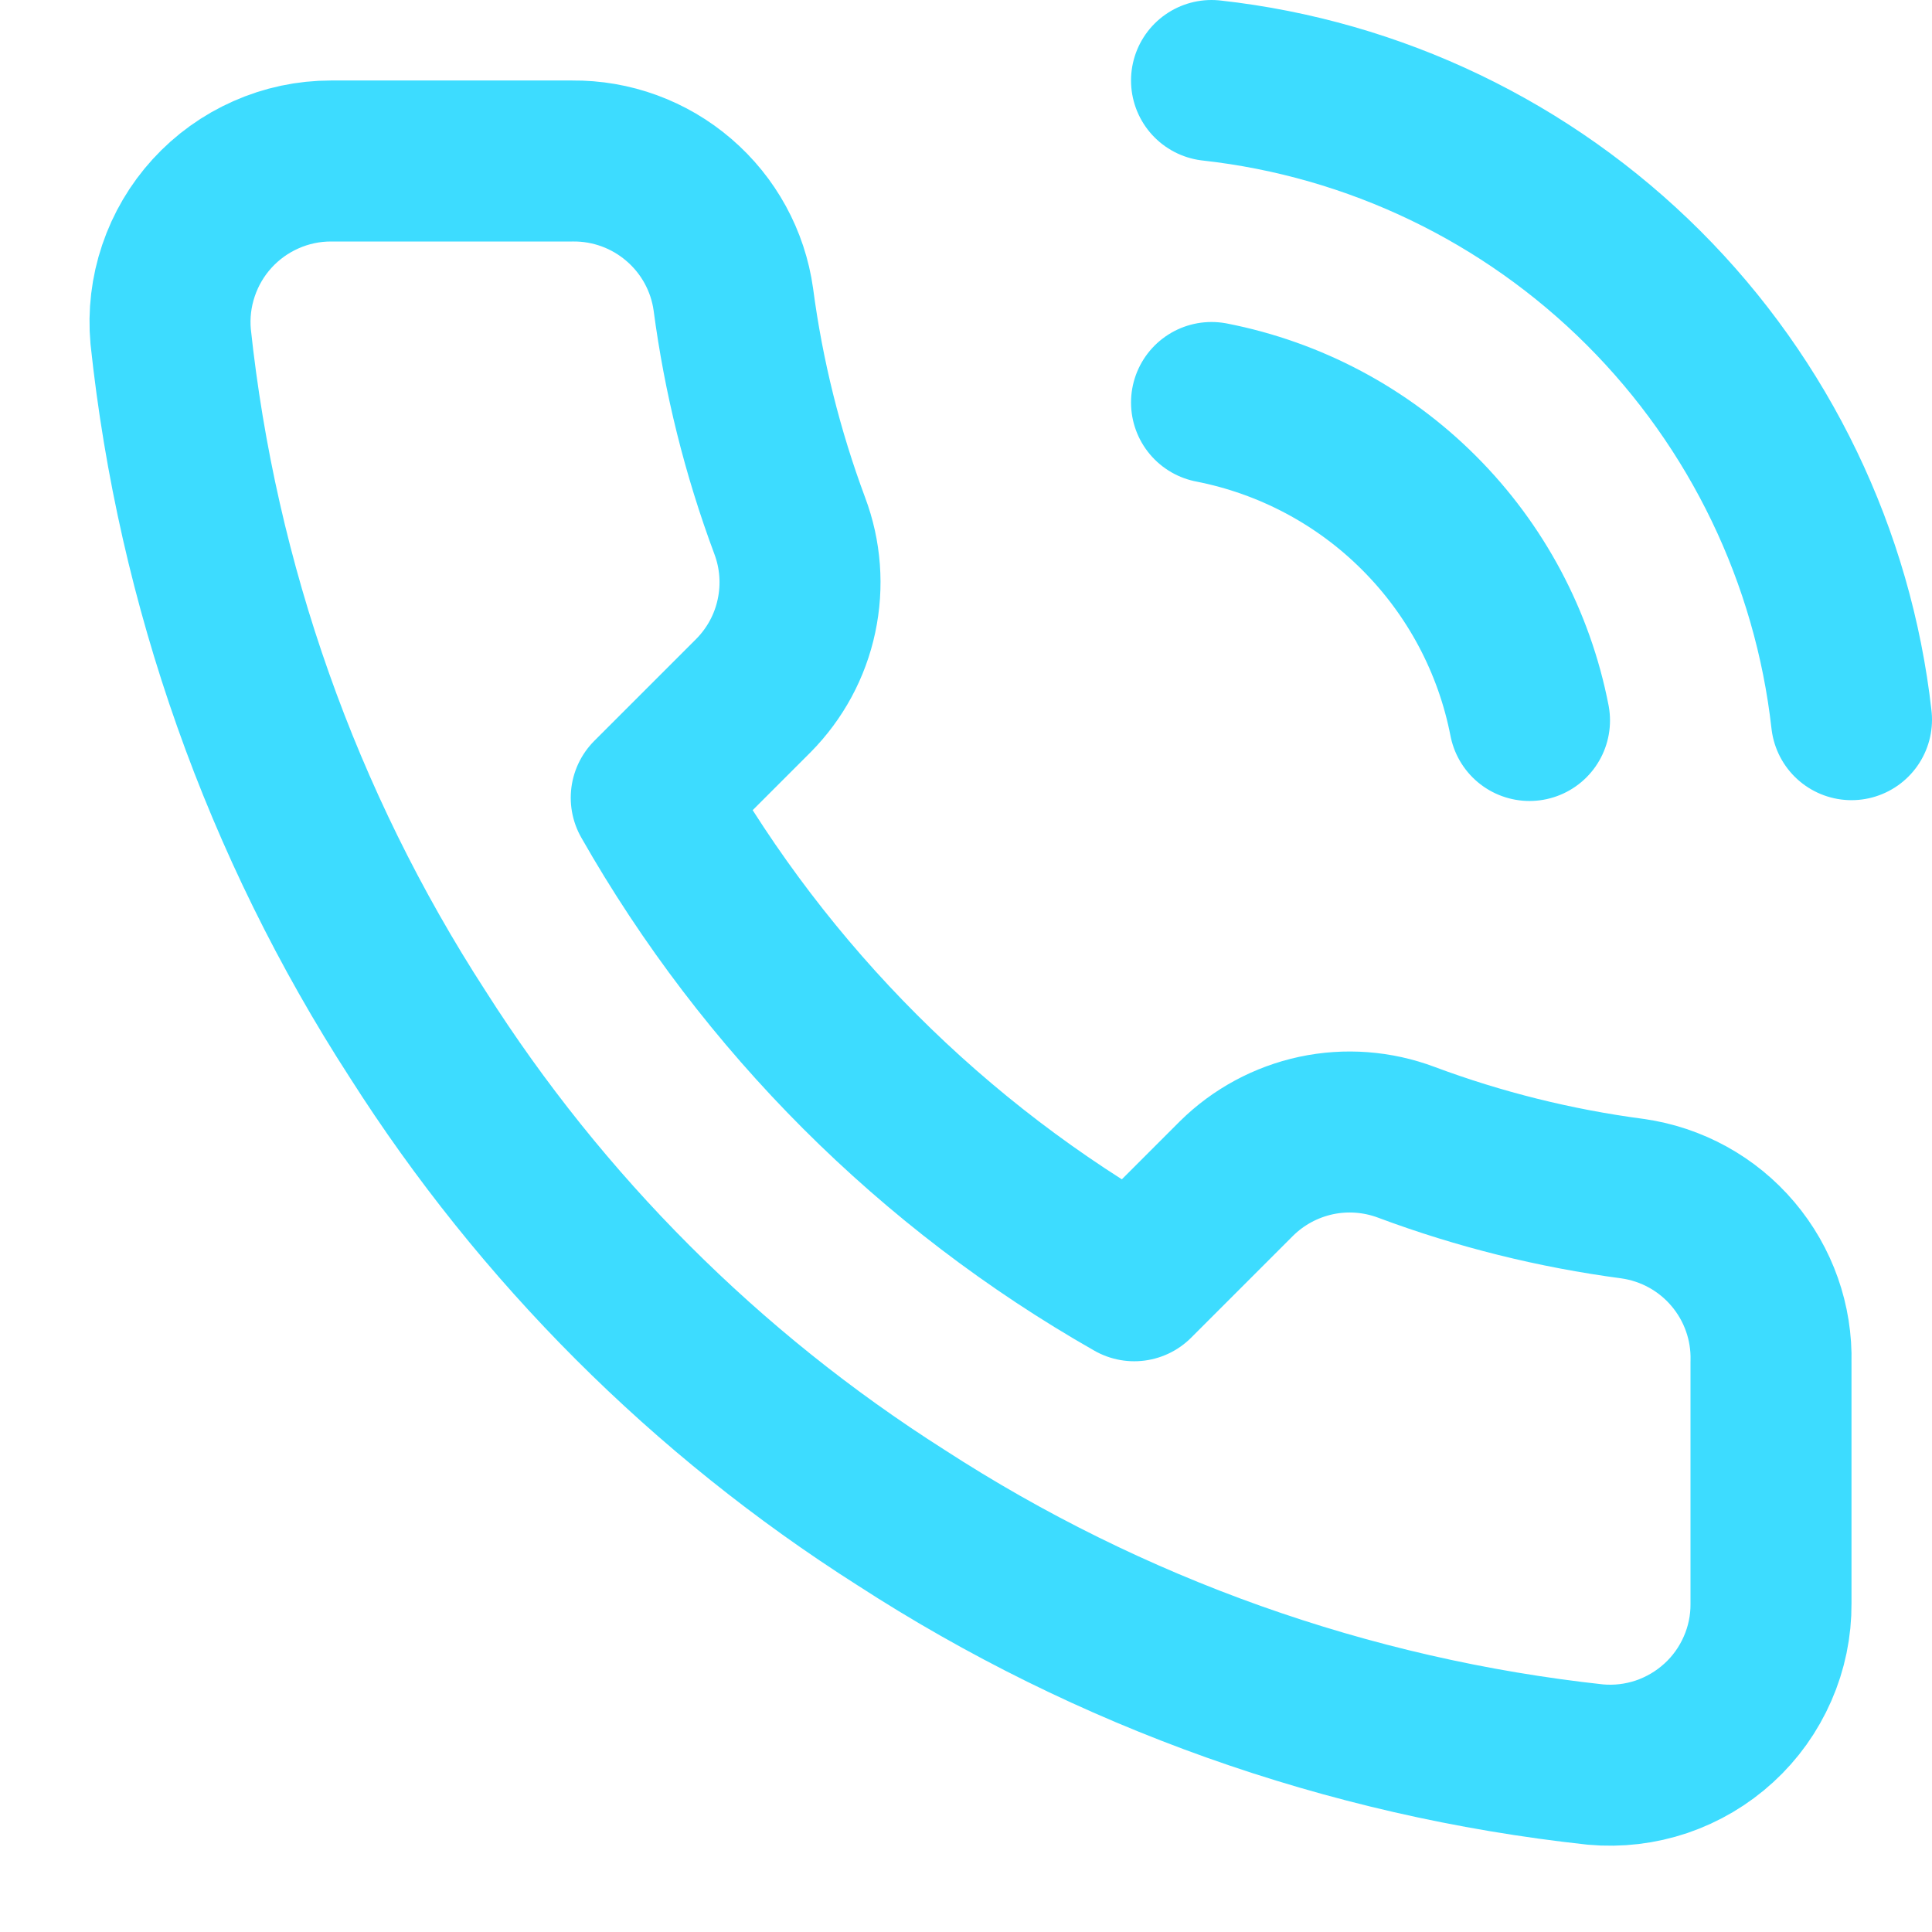
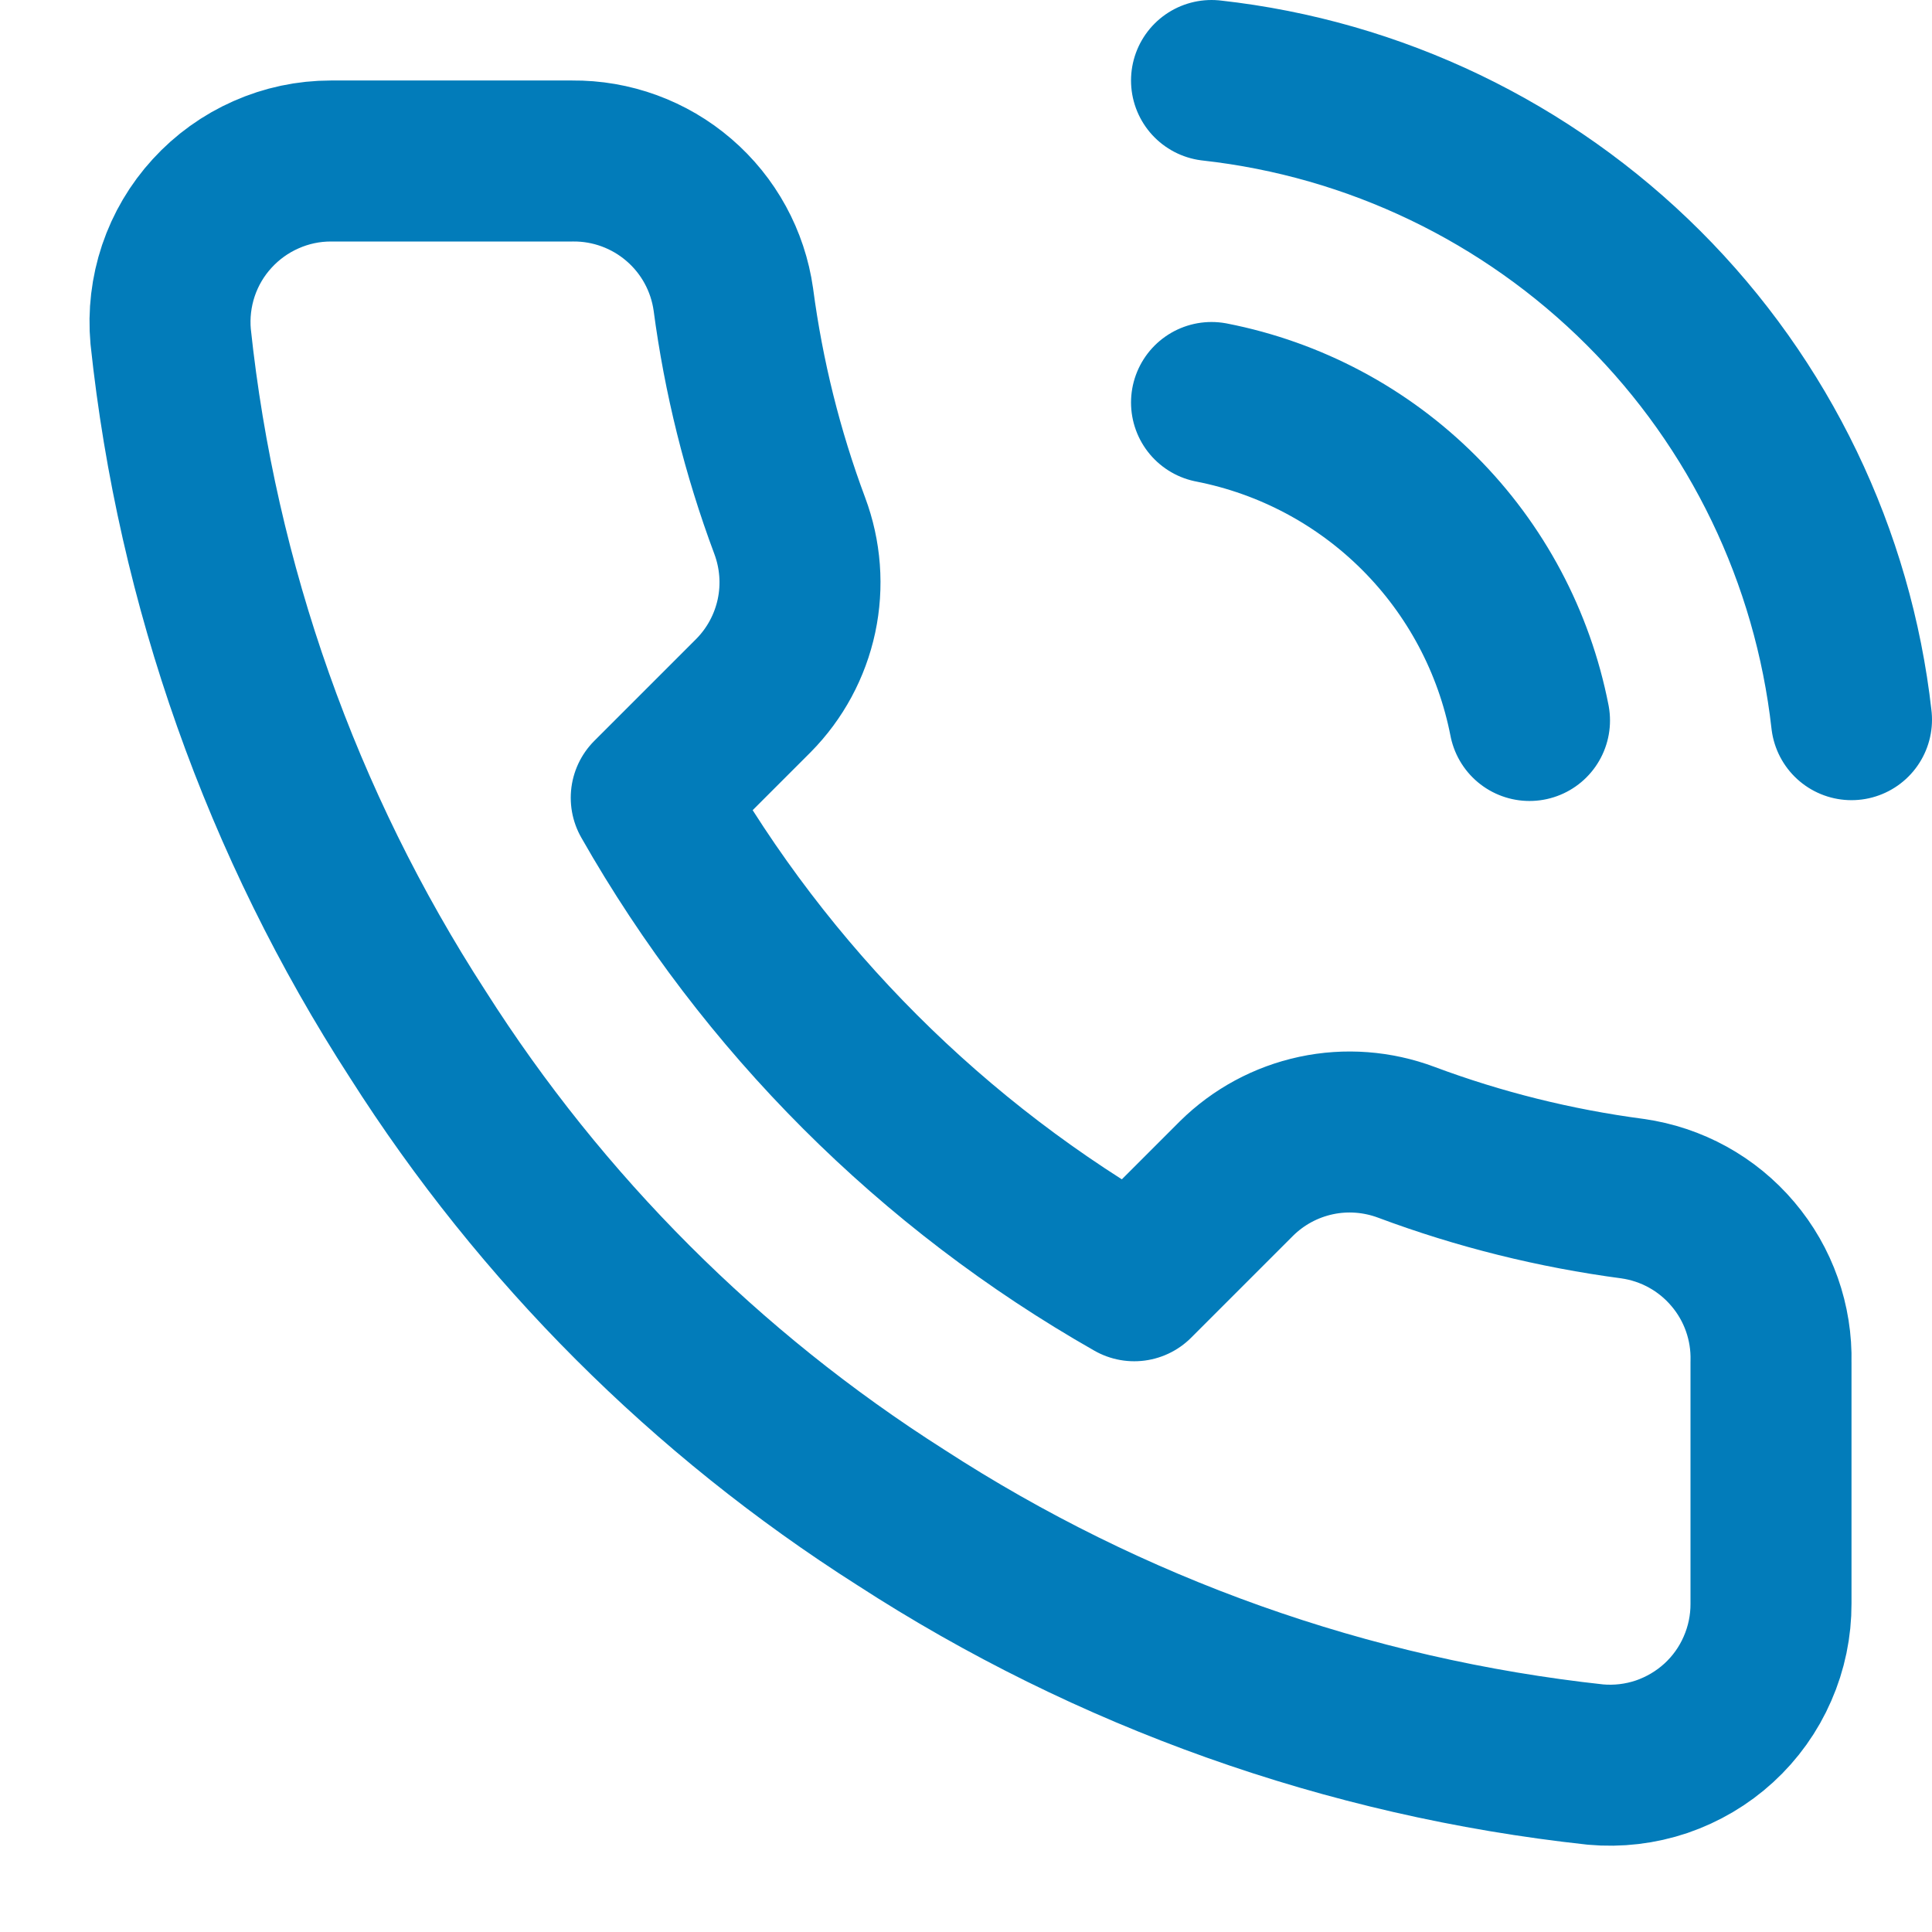
<svg xmlns="http://www.w3.org/2000/svg" width="24" height="24" viewBox="0 0 24 24" fill="none">
-   <g id="phone-call">
-     <path id="Vector" d="M15.05 5C16.027 5.191 16.925 5.668 17.628 6.372C18.332 7.076 18.81 7.973 19 8.95M15.05 1C17.08 1.225 18.972 2.134 20.417 3.577C21.861 5.02 22.772 6.911 23 8.94M22 16.92V19.92C22.002 20.198 21.945 20.474 21.833 20.729C21.721 20.985 21.558 21.214 21.352 21.402C21.147 21.59 20.905 21.733 20.641 21.823C20.377 21.912 20.098 21.945 19.82 21.92C16.743 21.586 13.787 20.534 11.19 18.85C8.774 17.315 6.726 15.266 5.19 12.85C3.5 10.241 2.449 7.271 2.12 4.18C2.095 3.903 2.128 3.625 2.217 3.362C2.306 3.098 2.448 2.857 2.635 2.652C2.822 2.447 3.05 2.283 3.304 2.171C3.558 2.058 3.833 2 4.11 2H7.11C7.596 1.995 8.066 2.167 8.434 2.484C8.802 2.8 9.043 3.239 9.11 3.72C9.237 4.68 9.472 5.623 9.81 6.53C9.945 6.888 9.974 7.277 9.894 7.651C9.815 8.025 9.629 8.368 9.36 8.64L8.09 9.91C9.514 12.414 11.587 14.486 14.09 15.91L15.36 14.64C15.632 14.371 15.976 14.186 16.349 14.106C16.724 14.026 17.113 14.056 17.47 14.19C18.378 14.529 19.32 14.763 20.28 14.89C20.766 14.959 21.21 15.203 21.527 15.578C21.844 15.952 22.013 16.43 22 16.92Z" stroke="#3DDCFF" stroke-width="2" stroke-linecap="round" stroke-linejoin="round" />
-   </g>
+   <path d="M15.05 5C16.027 5.191 16.924 5.668 17.628 6.372C18.332 7.076 18.809 7.973 19 8.95M15.05 1C17.079 1.225 18.971 2.134 20.416 3.577C21.861 5.02 22.772 6.911 23 8.94M22 16.92V19.92C22.001 20.198 21.944 20.474 21.832 20.729C21.721 20.985 21.557 21.214 21.352 21.402C21.147 21.59 20.904 21.733 20.641 21.823C20.377 21.912 20.097 21.945 19.82 21.92C16.743 21.586 13.787 20.534 11.19 18.85C8.774 17.315 6.725 15.266 5.19 12.85C3.5 10.241 2.448 7.271 2.12 4.18C2.095 3.903 2.128 3.625 2.216 3.362C2.305 3.098 2.447 2.857 2.635 2.652C2.822 2.447 3.05 2.283 3.304 2.171C3.558 2.058 3.832 2 4.11 2H7.11C7.595 1.995 8.066 2.167 8.434 2.484C8.802 2.8 9.042 3.239 9.11 3.72C9.237 4.68 9.471 5.623 9.81 6.53C9.944 6.888 9.974 7.277 9.894 7.651C9.814 8.025 9.629 8.368 9.36 8.64L8.09 9.91C9.513 12.414 11.586 14.486 14.09 15.91L15.36 14.64C15.632 14.371 15.975 14.186 16.349 14.106C16.723 14.026 17.112 14.056 17.47 14.19C18.377 14.529 19.32 14.763 20.28 14.89C20.766 14.959 21.209 15.203 21.526 15.578C21.844 15.952 22.012 16.43 22 16.92Z" stroke="#027CBA" stroke-width="2" stroke-linecap="round" stroke-linejoin="round" />
</svg>
